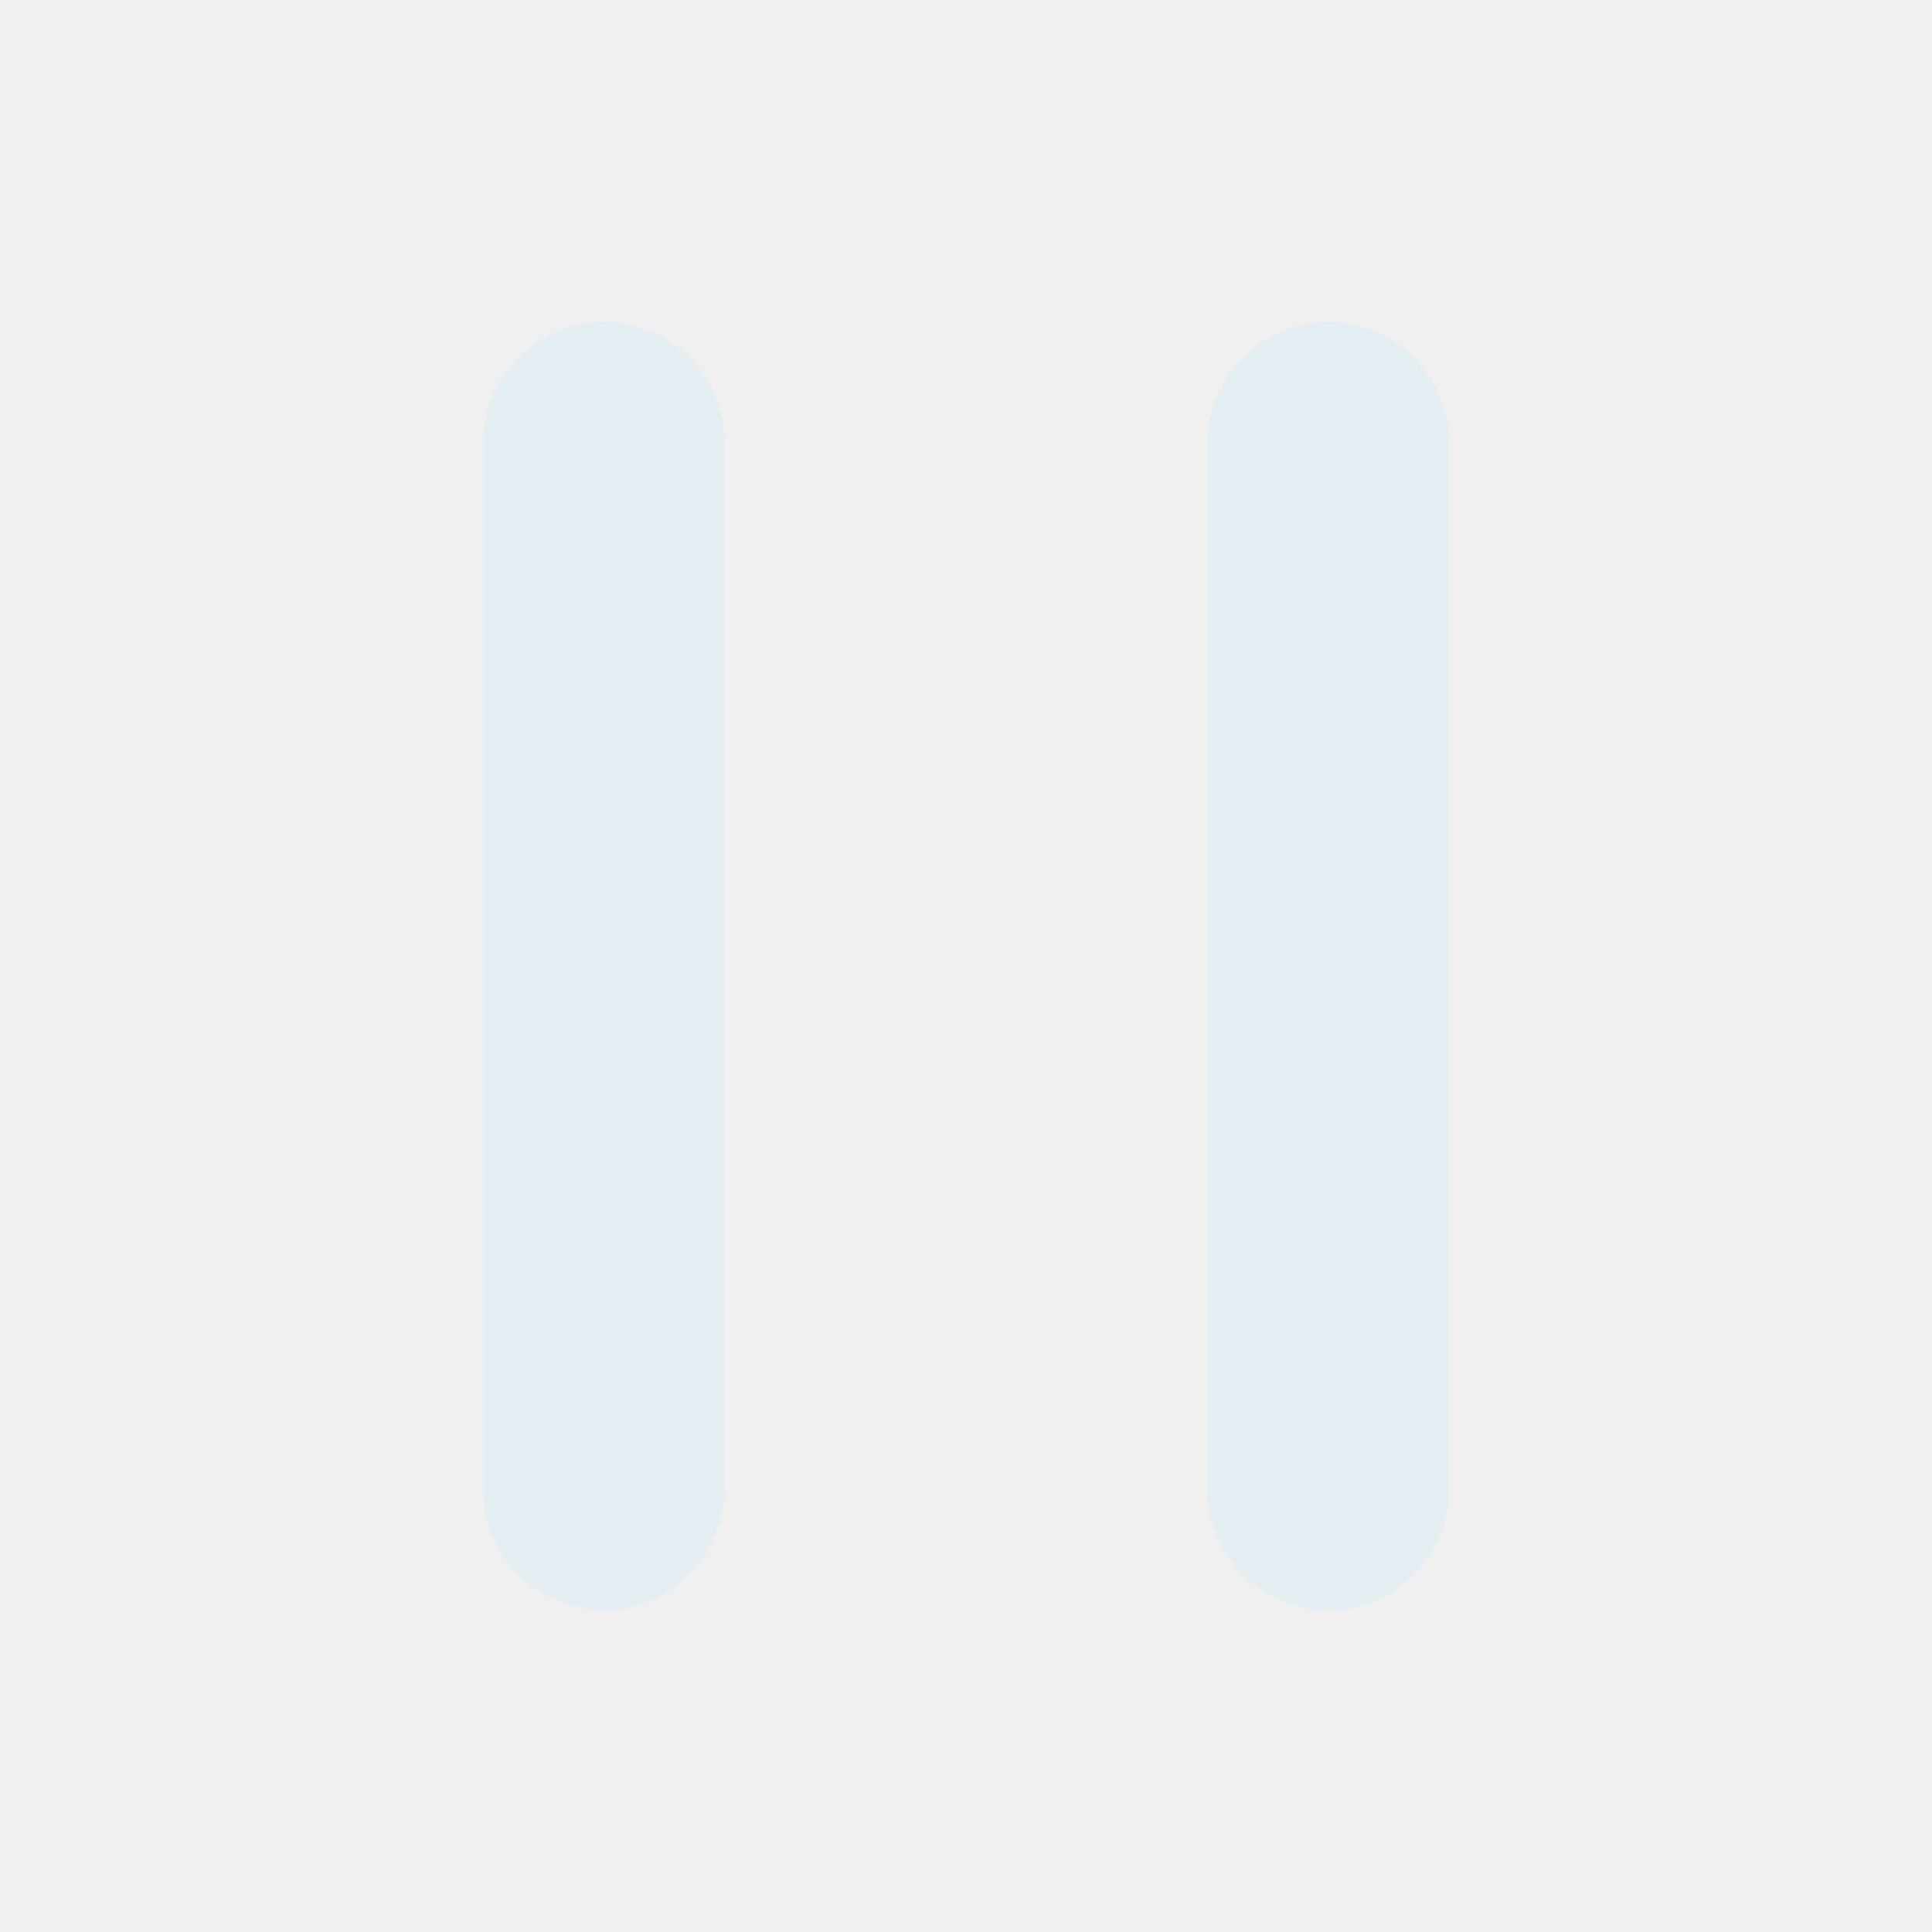
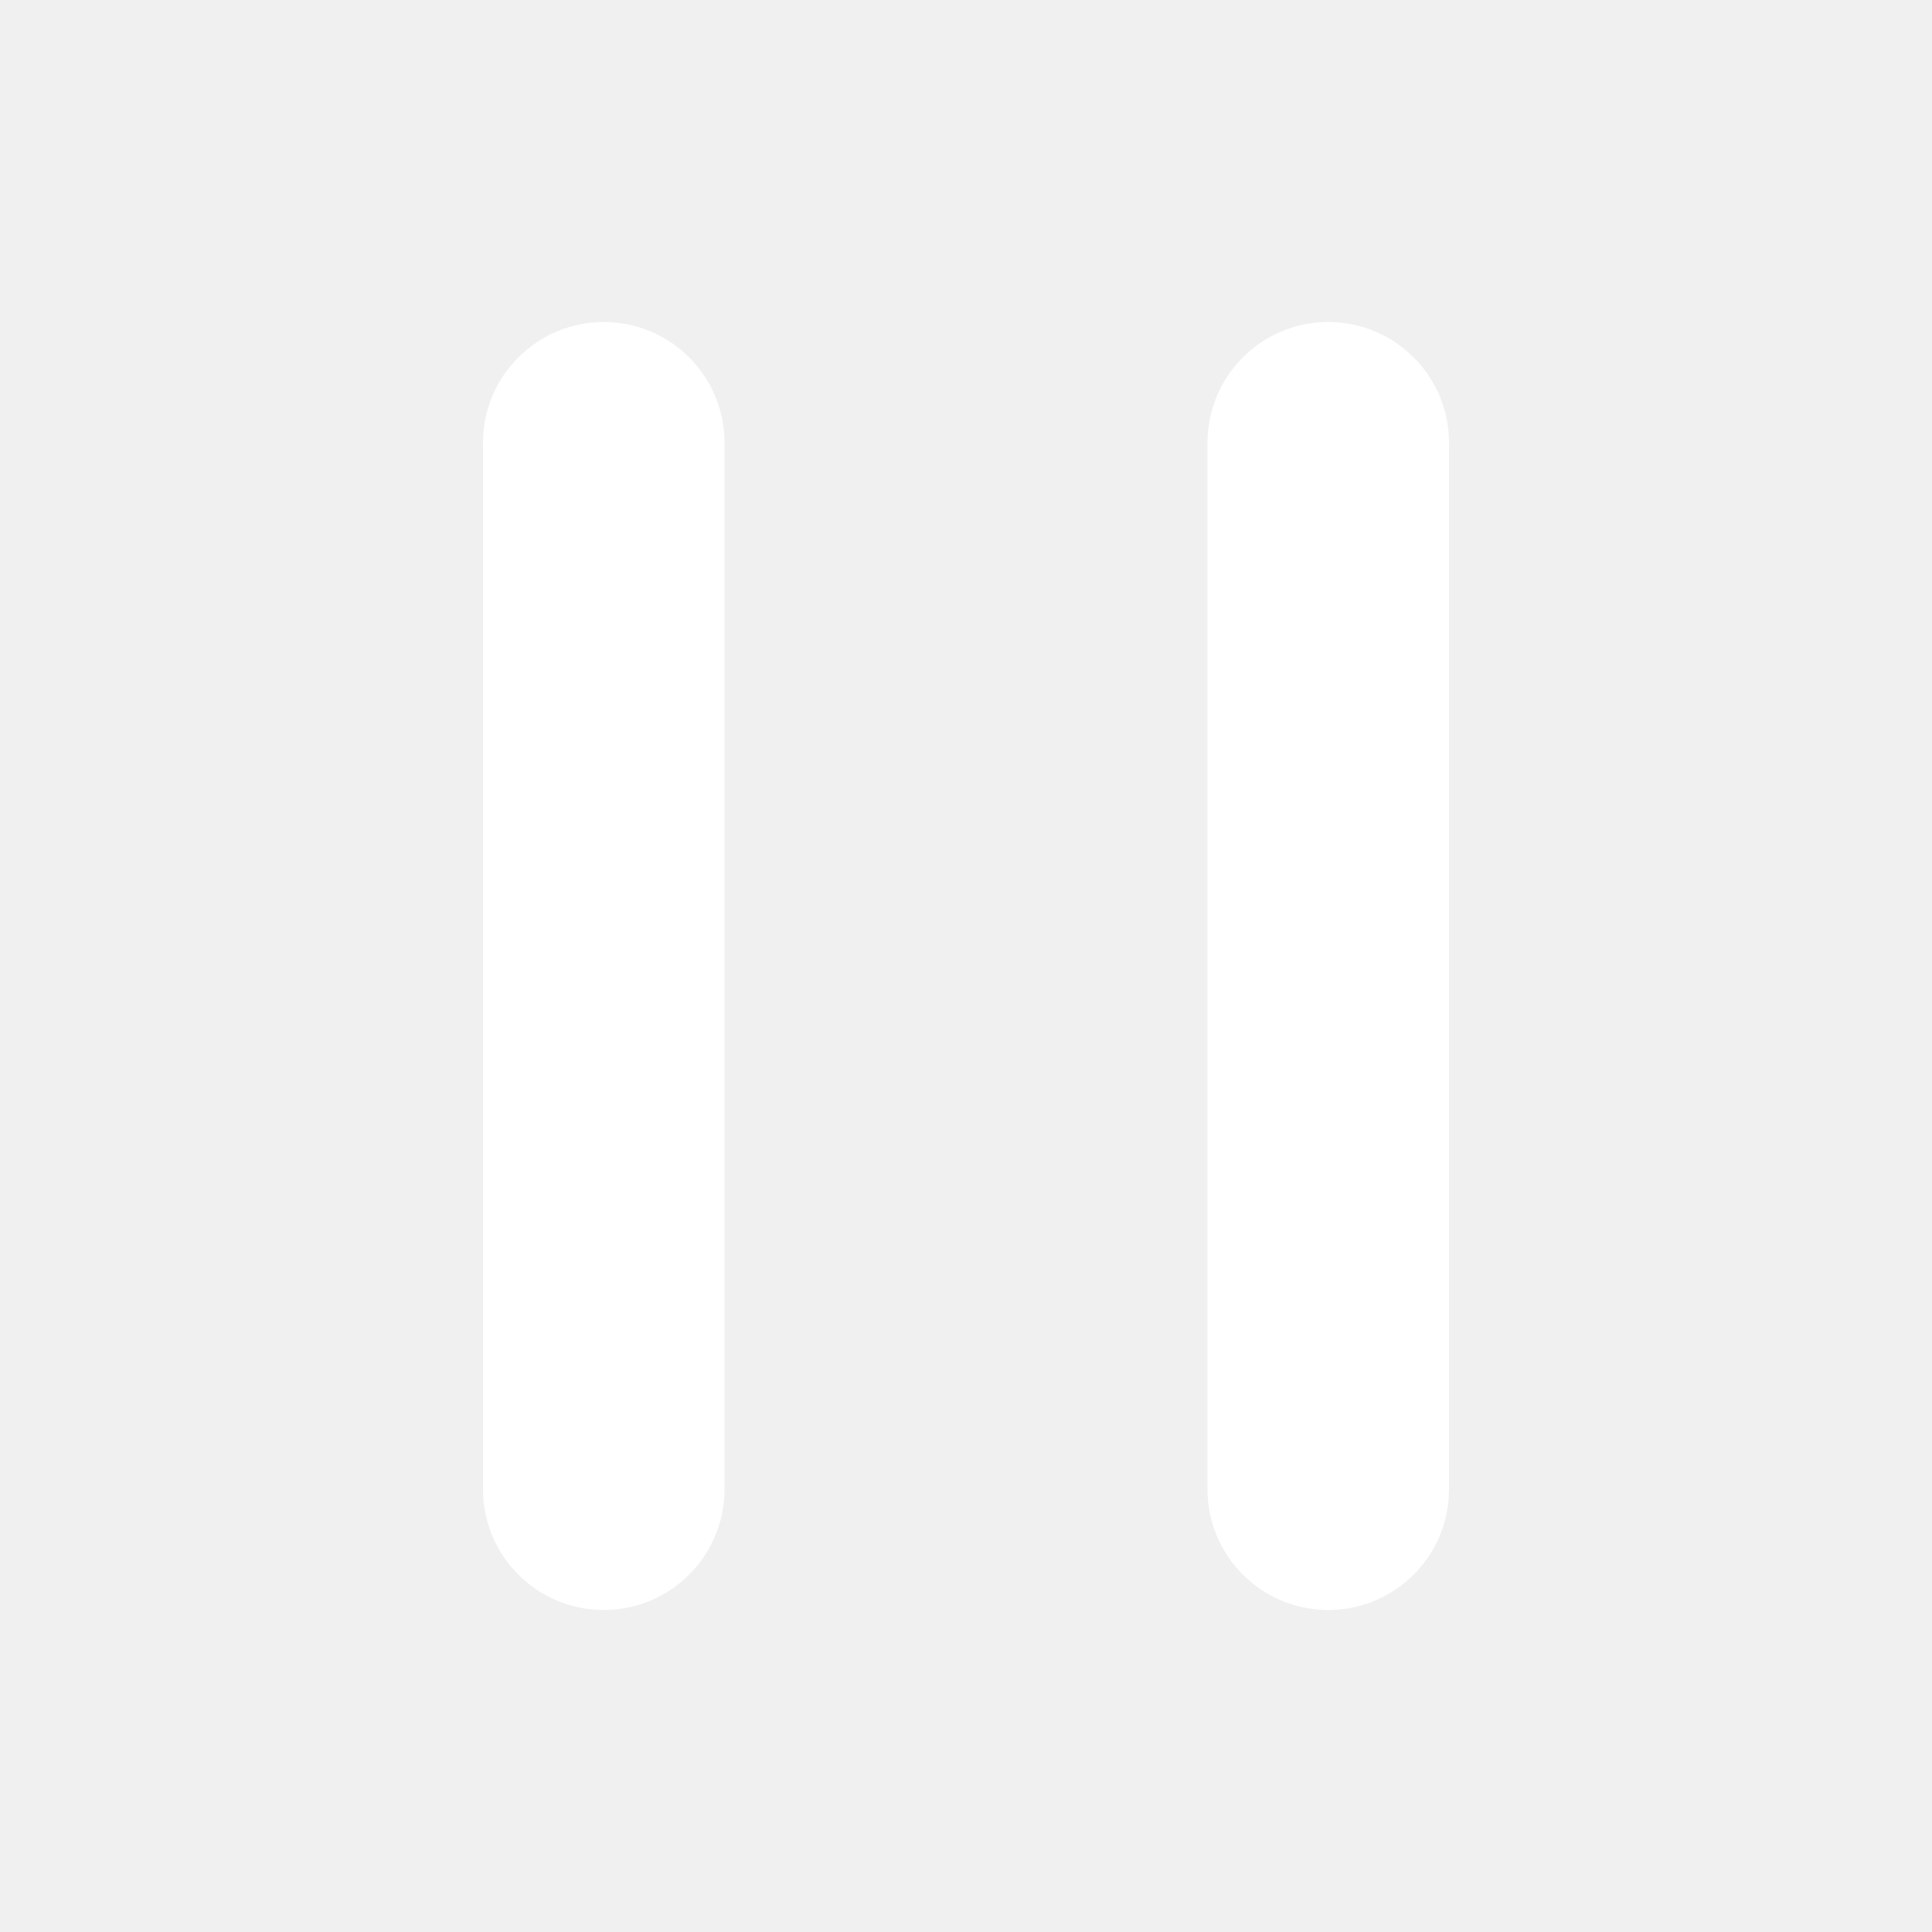
<svg xmlns="http://www.w3.org/2000/svg" width="24" height="24" viewBox="0 0 24 24">
-   <g fill="#e4edf2">
+   <g fill="#ffffff">
    <rect x="6" y="4" width="3" height="16" rx="1.5" />
    <rect x="15" y="4" width="3" height="16" rx="1.5" />
  </g>
</svg>
